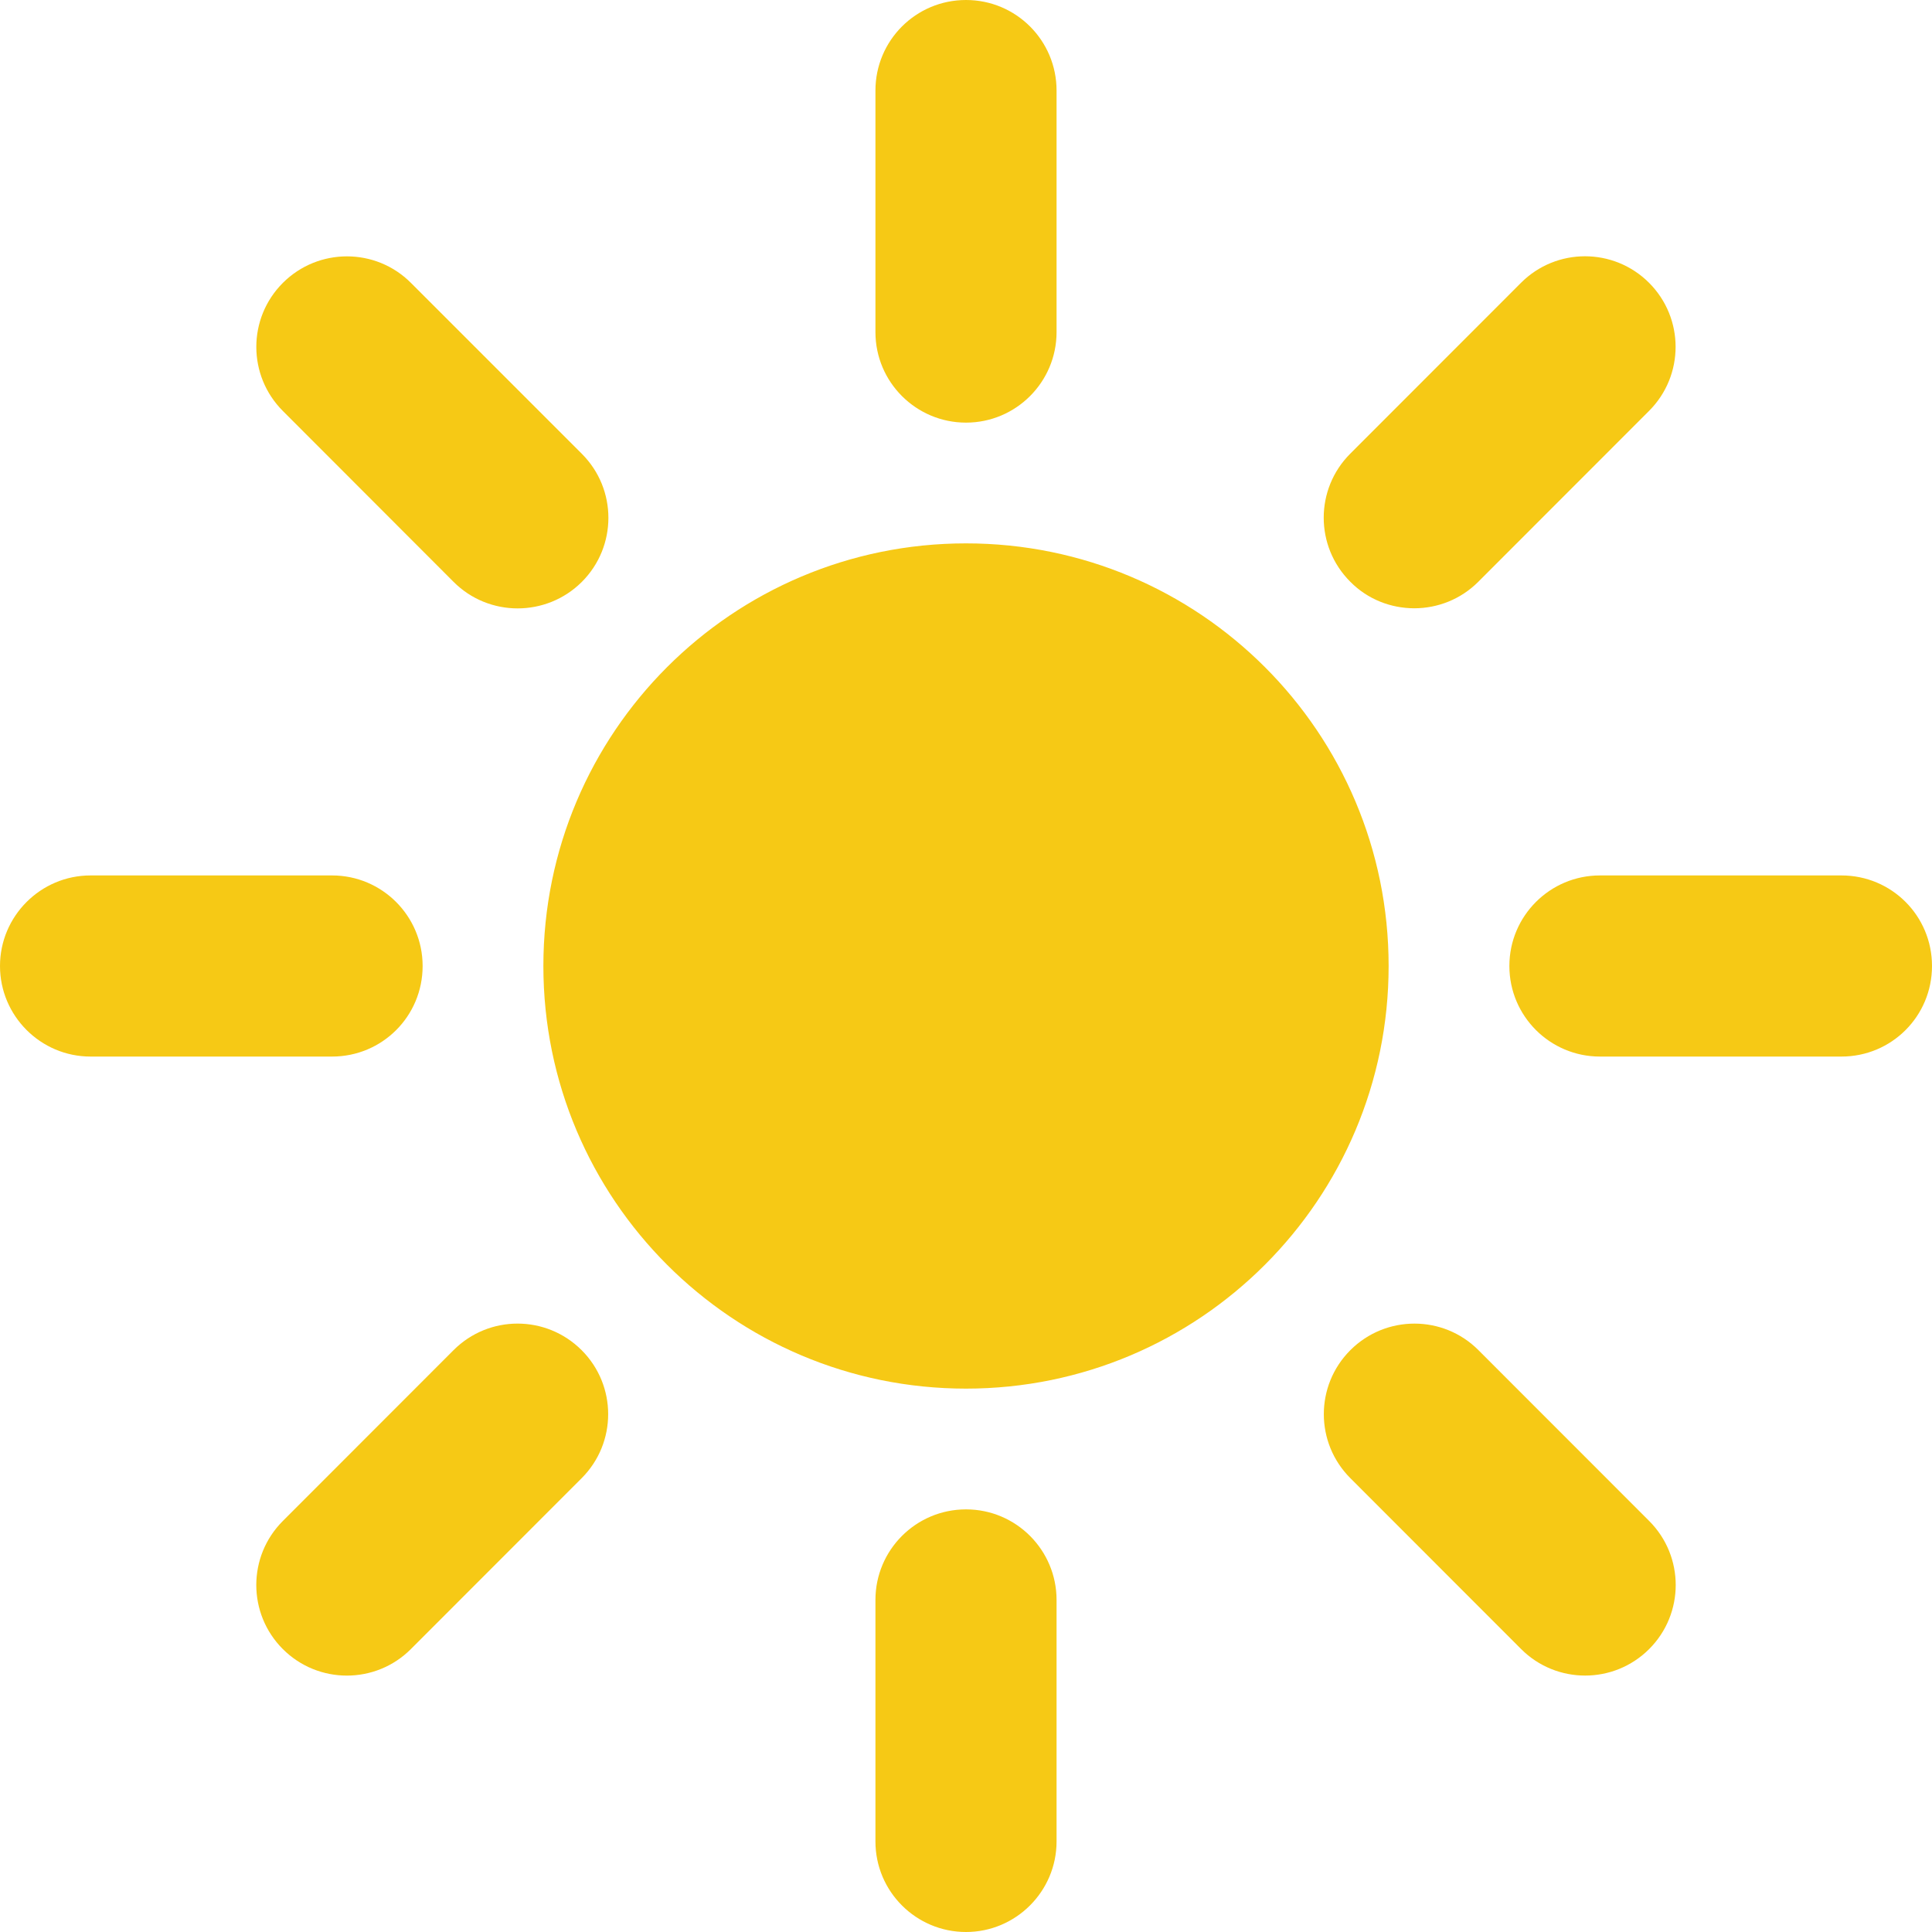
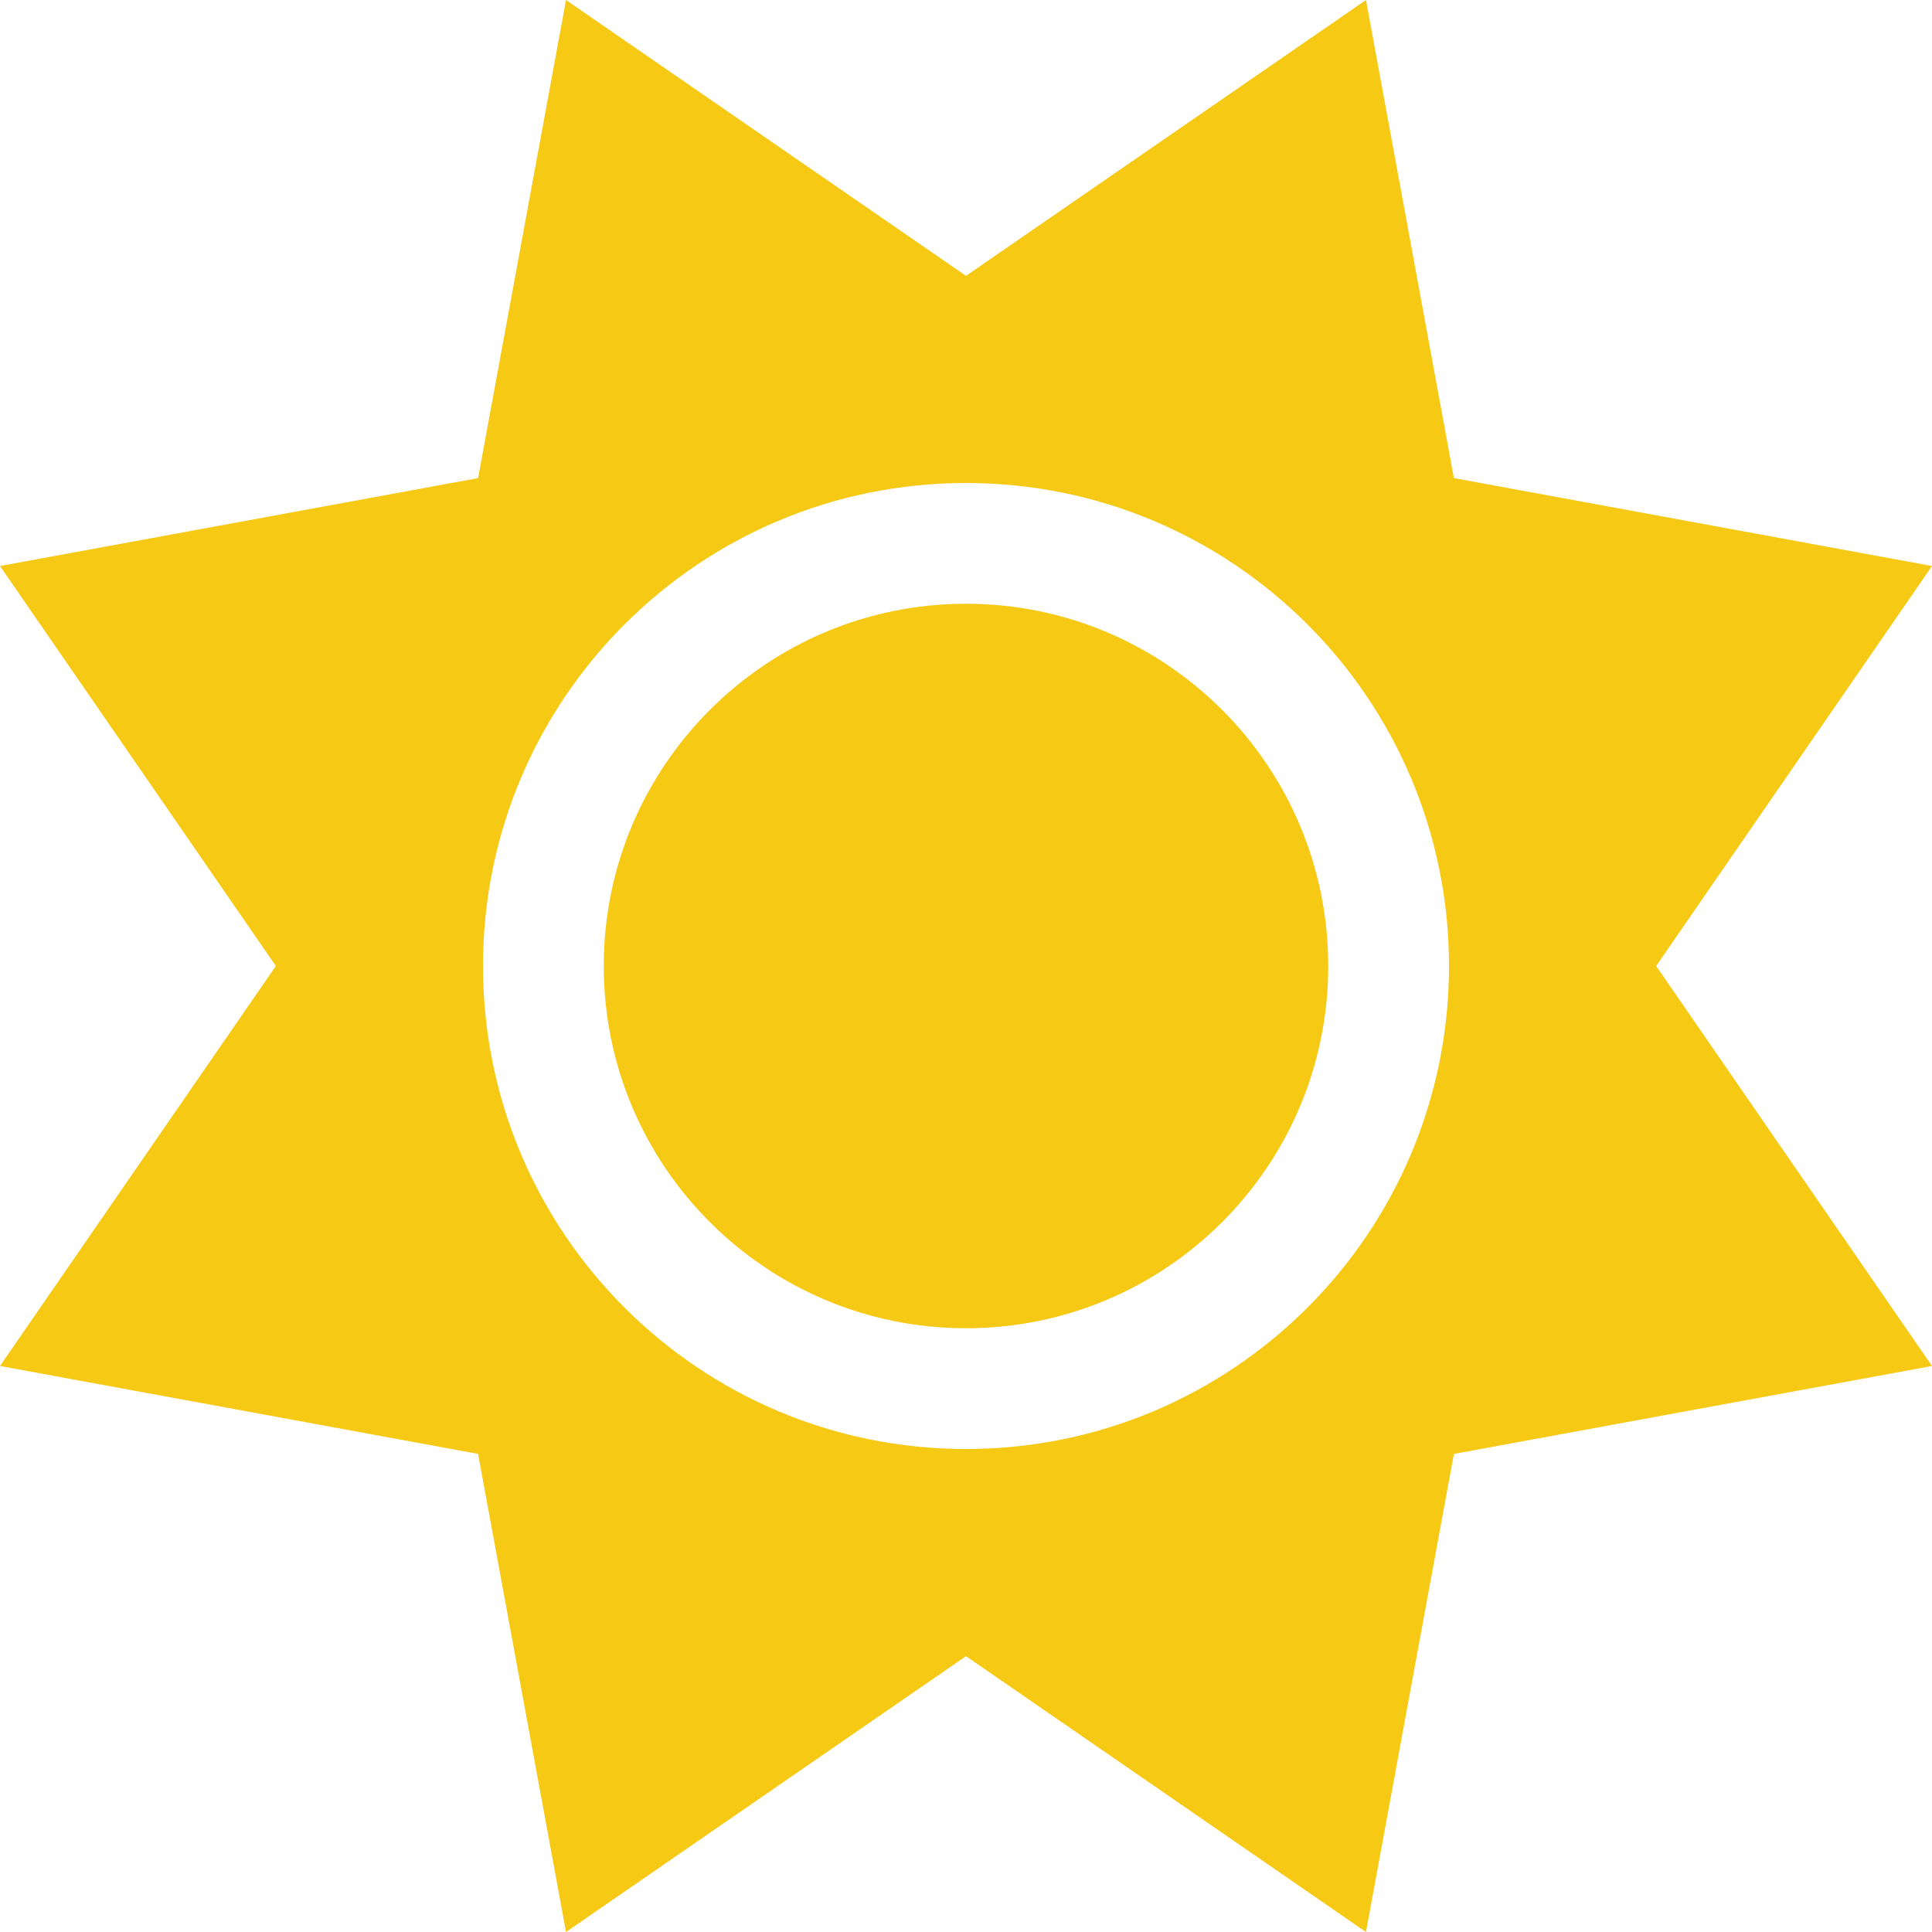
<svg xmlns="http://www.w3.org/2000/svg" viewBox="0 0 512 512">
-   <path d="M120.2 154.2c4.672 4.688 10.83 7.031 16.97 7.031S149.5 158.9 154.2 154.2c9.375-9.375 9.375-24.56 0-33.93L108.9 74.97c-9.344-9.375-24.56-9.375-33.94 0s-9.375 24.56 0 33.94L120.2 154.2zM256 112c13.25 0 24-10.75 24-24v-64C280 10.75 269.3 0 256 0S232 10.75 232 24v64C232 101.3 242.8 112 256 112zM112 256c0-13.25-10.75-24-24-24h-64C10.75 232 0 242.8 0 256s10.75 24 24 24h64C101.3 280 112 269.3 112 256zM374.8 161.2c6.141 0 12.3-2.344 16.97-7.031l45.25-45.28c9.375-9.375 9.375-24.56 0-33.94s-24.59-9.375-33.94 0l-45.25 45.28c-9.375 9.375-9.375 24.56 0 33.93C362.5 158.9 368.7 161.2 374.8 161.2zM256 400c-13.25 0-24 10.75-24 24v64C232 501.3 242.8 512 256 512s24-10.75 24-24v-64C280 410.8 269.3 400 256 400zM120.2 357.8l-45.25 45.28c-9.375 9.375-9.375 24.56 0 33.94c4.688 4.688 10.83 7.031 16.97 7.031s12.3-2.344 16.97-7.031l45.25-45.28c9.375-9.375 9.375-24.56 0-33.93S129.6 348.4 120.2 357.8zM488 232h-64c-13.25 0-24 10.75-24 24s10.75 24 24 24h64C501.3 280 512 269.3 512 256S501.3 232 488 232zM391.8 357.8c-9.344-9.375-24.56-9.372-33.94 .003s-9.375 24.56 0 33.93l45.25 45.28c4.672 4.688 10.83 7.031 16.97 7.031s12.28-2.344 16.97-7.031c9.375-9.375 9.375-24.56 0-33.94L391.8 357.8zM256 144C194.1 144 144 194.1 144 256c0 61.86 50.14 112 112 112s112-50.14 112-112C368 194.1 317.9 144 256 144z" fill="#f6c915" />
+   <path d="M256 73.1L150 0 126.7 126.7 0 150 73.1 256 0 362l126.7 23.3L150 512l106-73.1L362 512l23.3-126.7L512 362 438.9 256 512 150 385.3 126.7 362 0 256 73.1zM352 256c0-53-43-96-96-96s-96 43-96 96s43 96 96 96s96-43 96-96zm32 0c0 70.7-57.3 128-128 128s-128-57.3-128-128s57.3-128 128-128s128 57.3 128 128z" fill="#f6c915" />
</svg>
